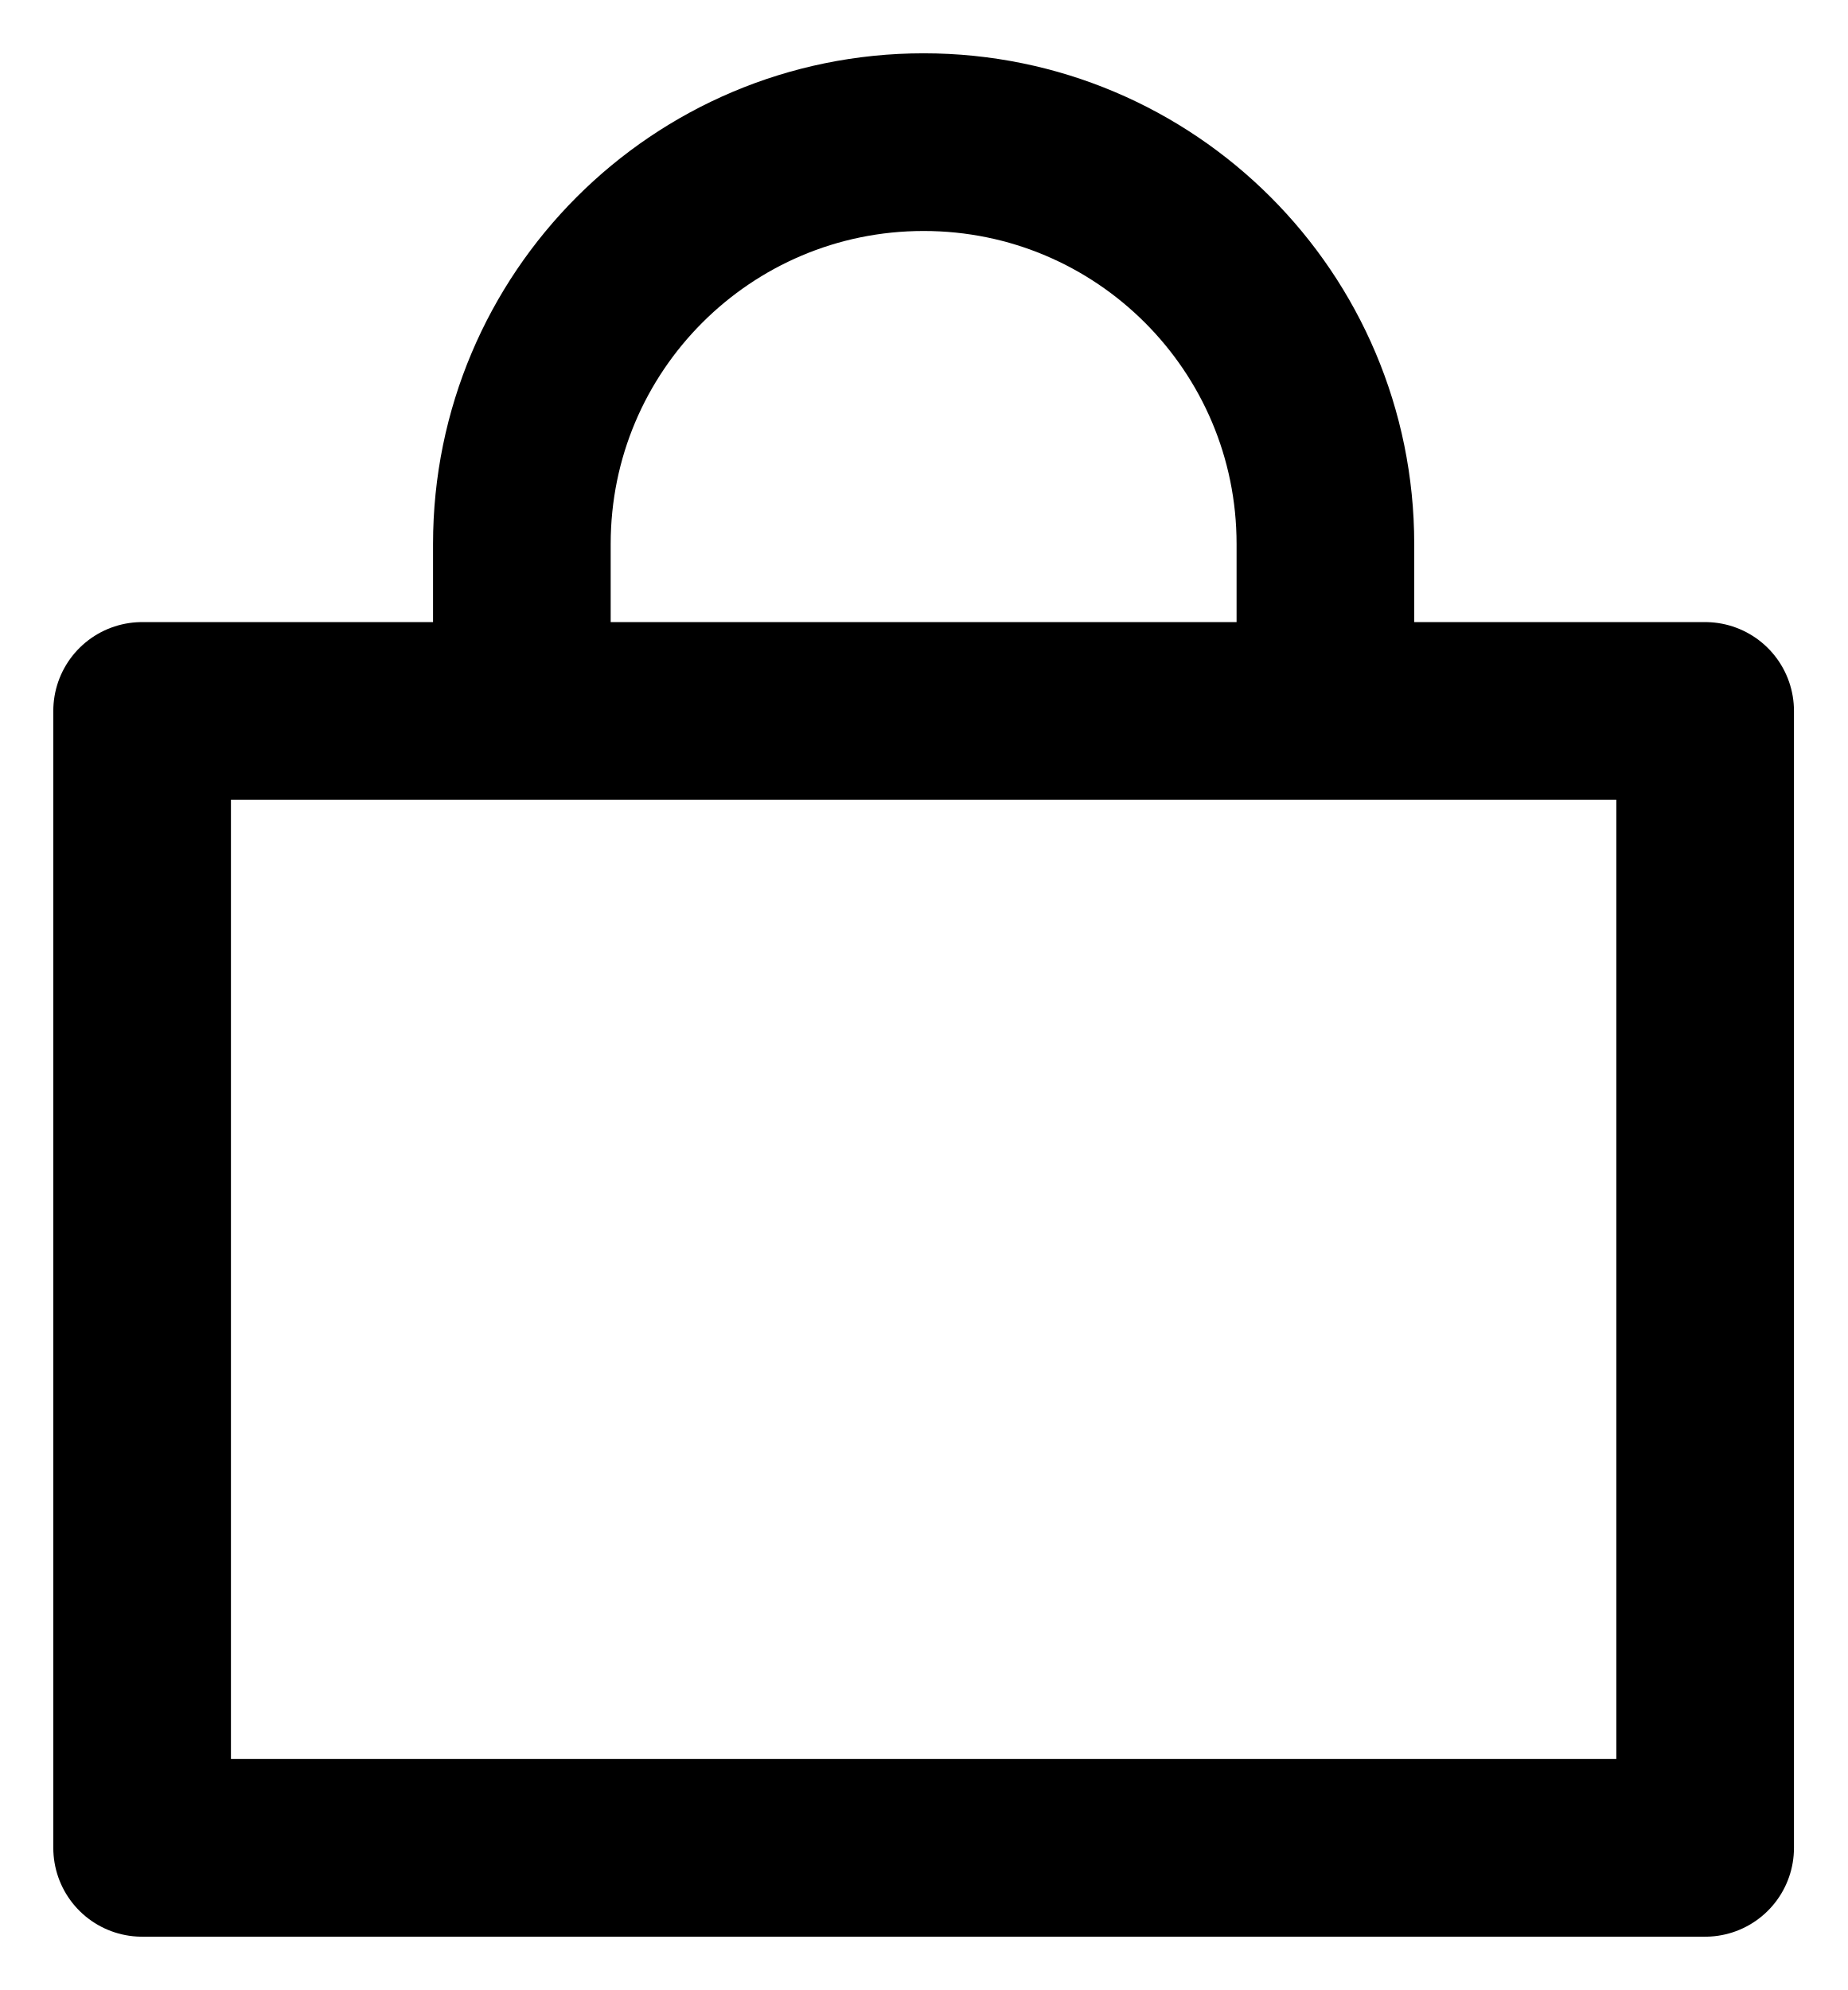
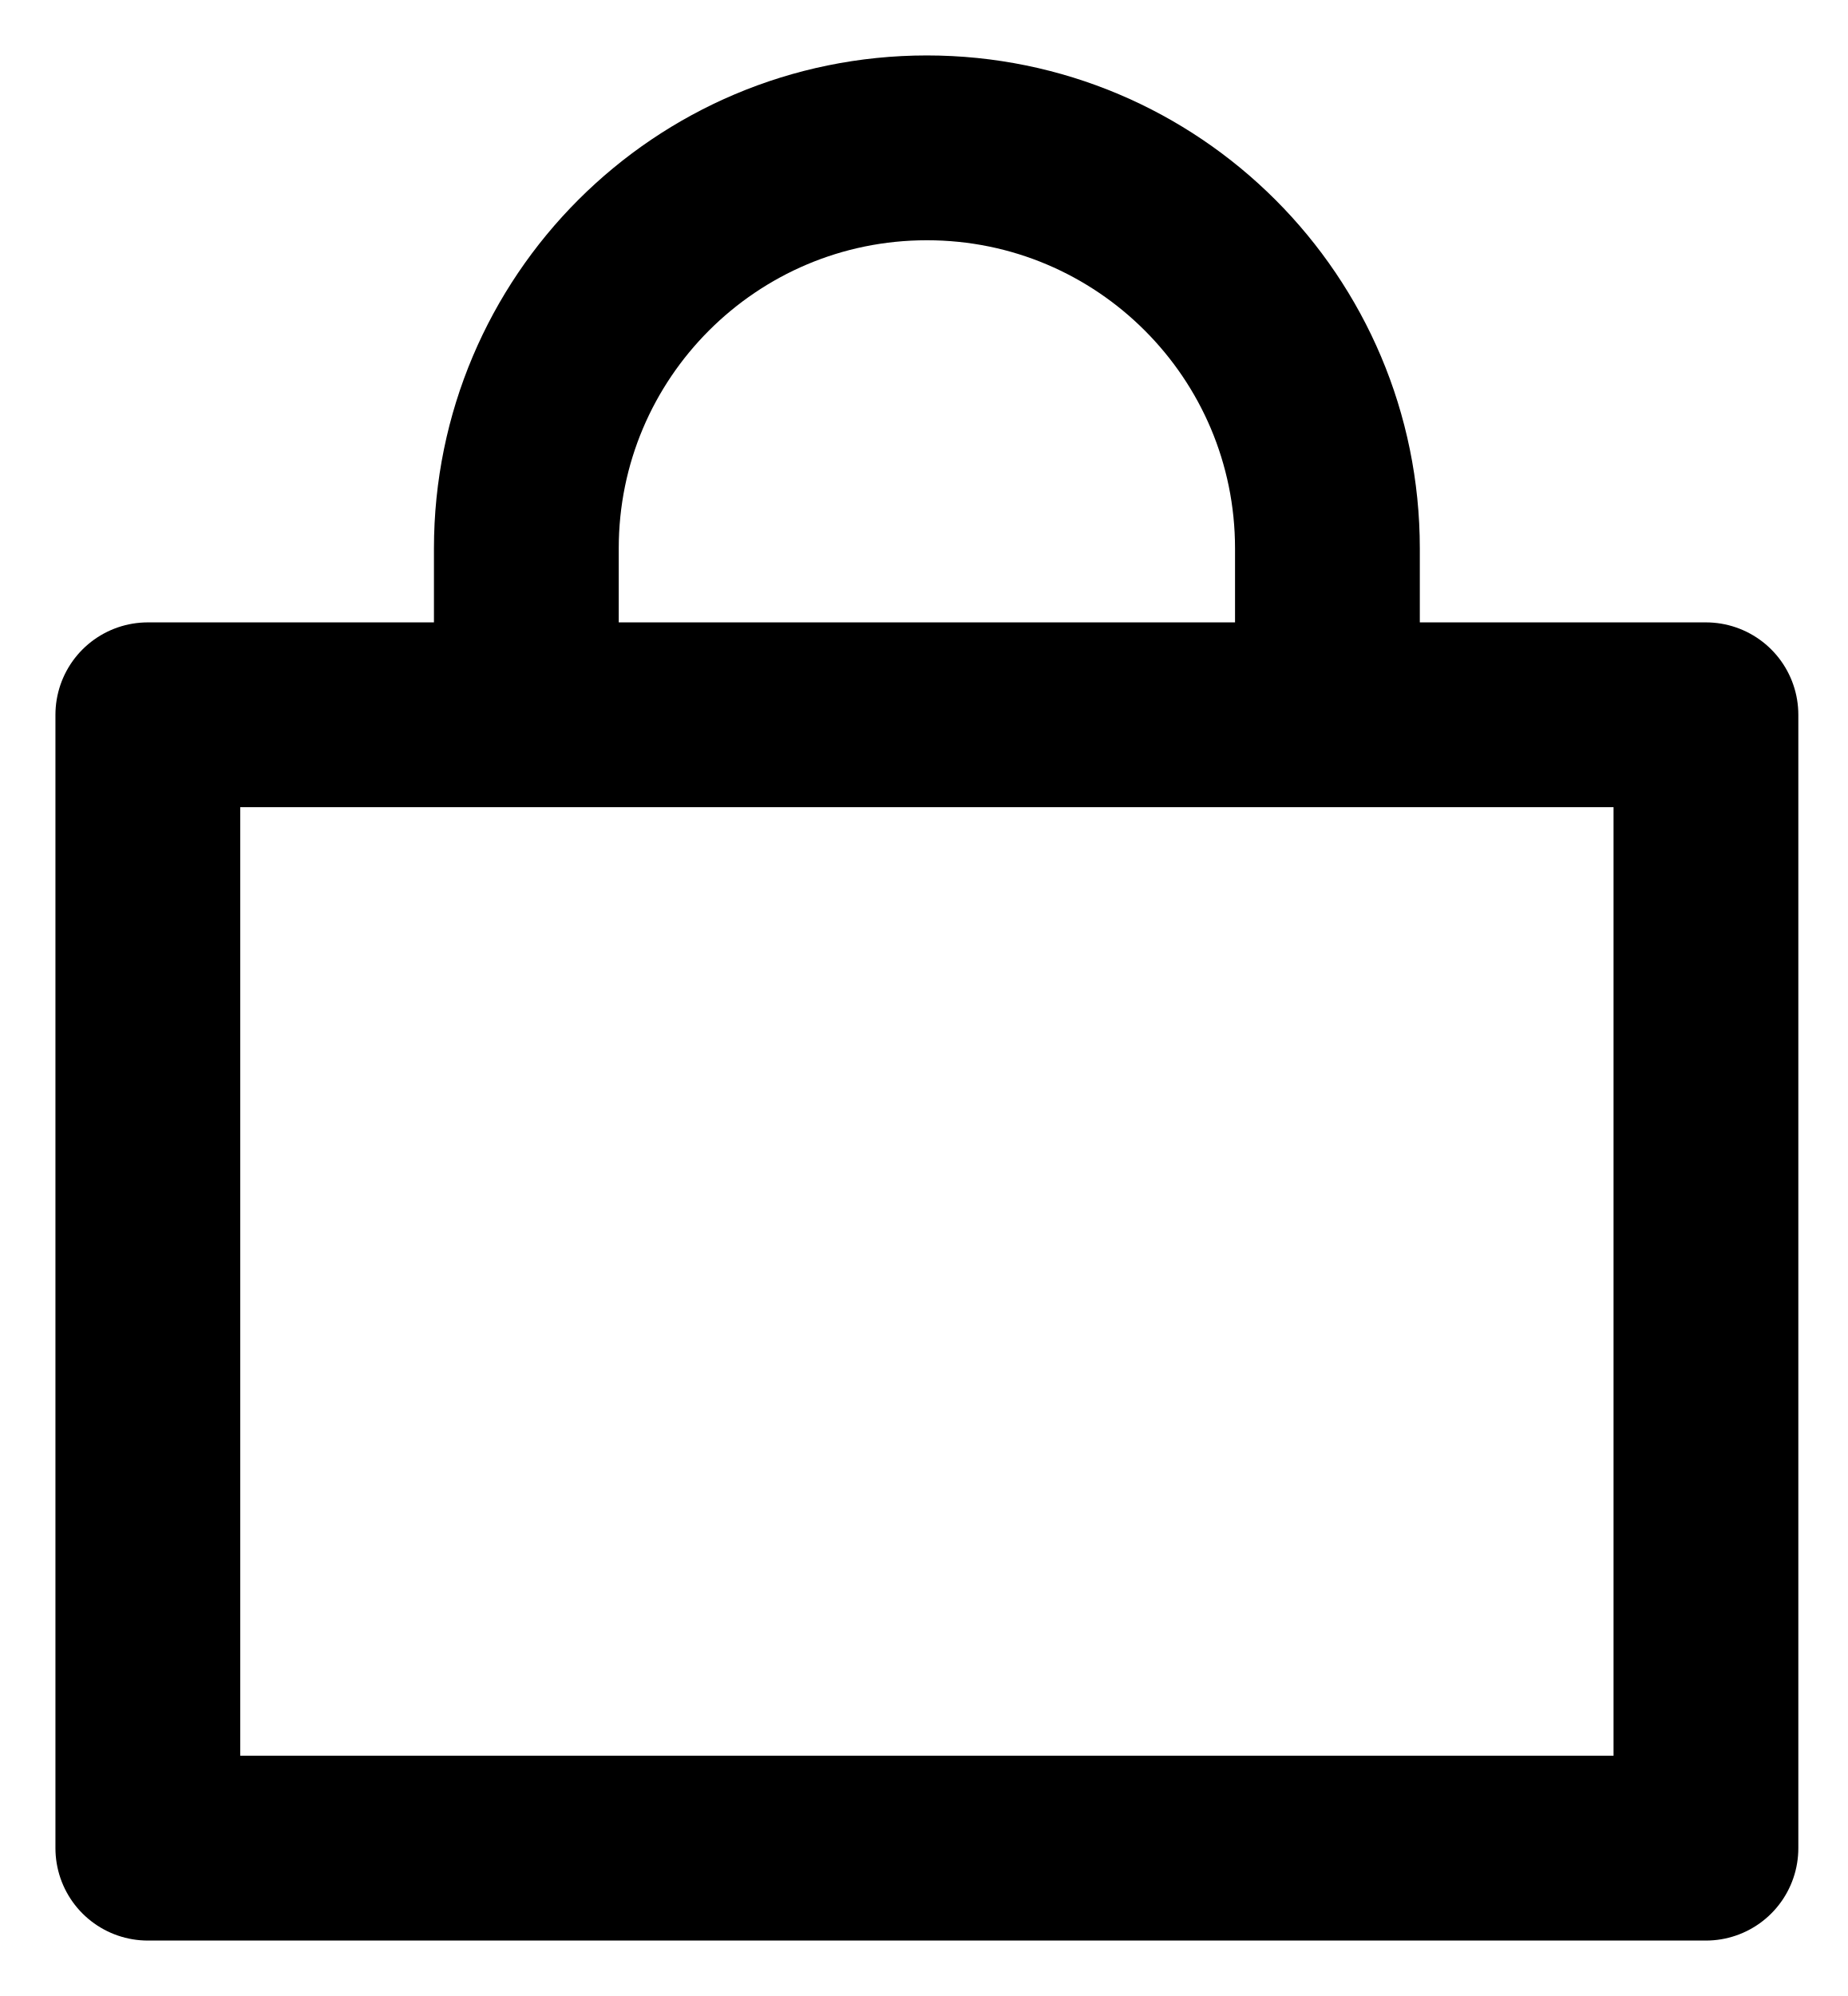
- <svg xmlns="http://www.w3.org/2000/svg" width="26" height="28" viewBox="0 0 26 28" fill="none">
-   <path d="M23.996 10.003H2V26H23.996V10.003Z" stroke="black" stroke-width="2.5" stroke-linejoin="round" />
-   <path d="M7.344 9.999L7.344 7.654V7.654C7.344 4.531 9.875 2 12.998 2V2C16.121 2 18.652 4.531 18.652 7.654V7.654L18.652 9.999" stroke="black" stroke-width="2.5" stroke-linejoin="round" />
+ <svg xmlns="http://www.w3.org/2000/svg" width="25" height="27" viewBox="0 0 25 27" fill="none">
+   <path d="M23.08 9.669H2V25H23.08V9.669Z" stroke="black" stroke-width="2.5" stroke-linecap="round" stroke-linejoin="round" />
+   <path d="M7.121 9.154L7.121 7.419V7.419C7.121 4.426 9.547 2 12.54 2V2C15.533 2 17.959 4.426 17.959 7.419V7.419L17.959 9.154" stroke="black" stroke-width="2.5" stroke-linecap="round" stroke-linejoin="round" />
</svg>
